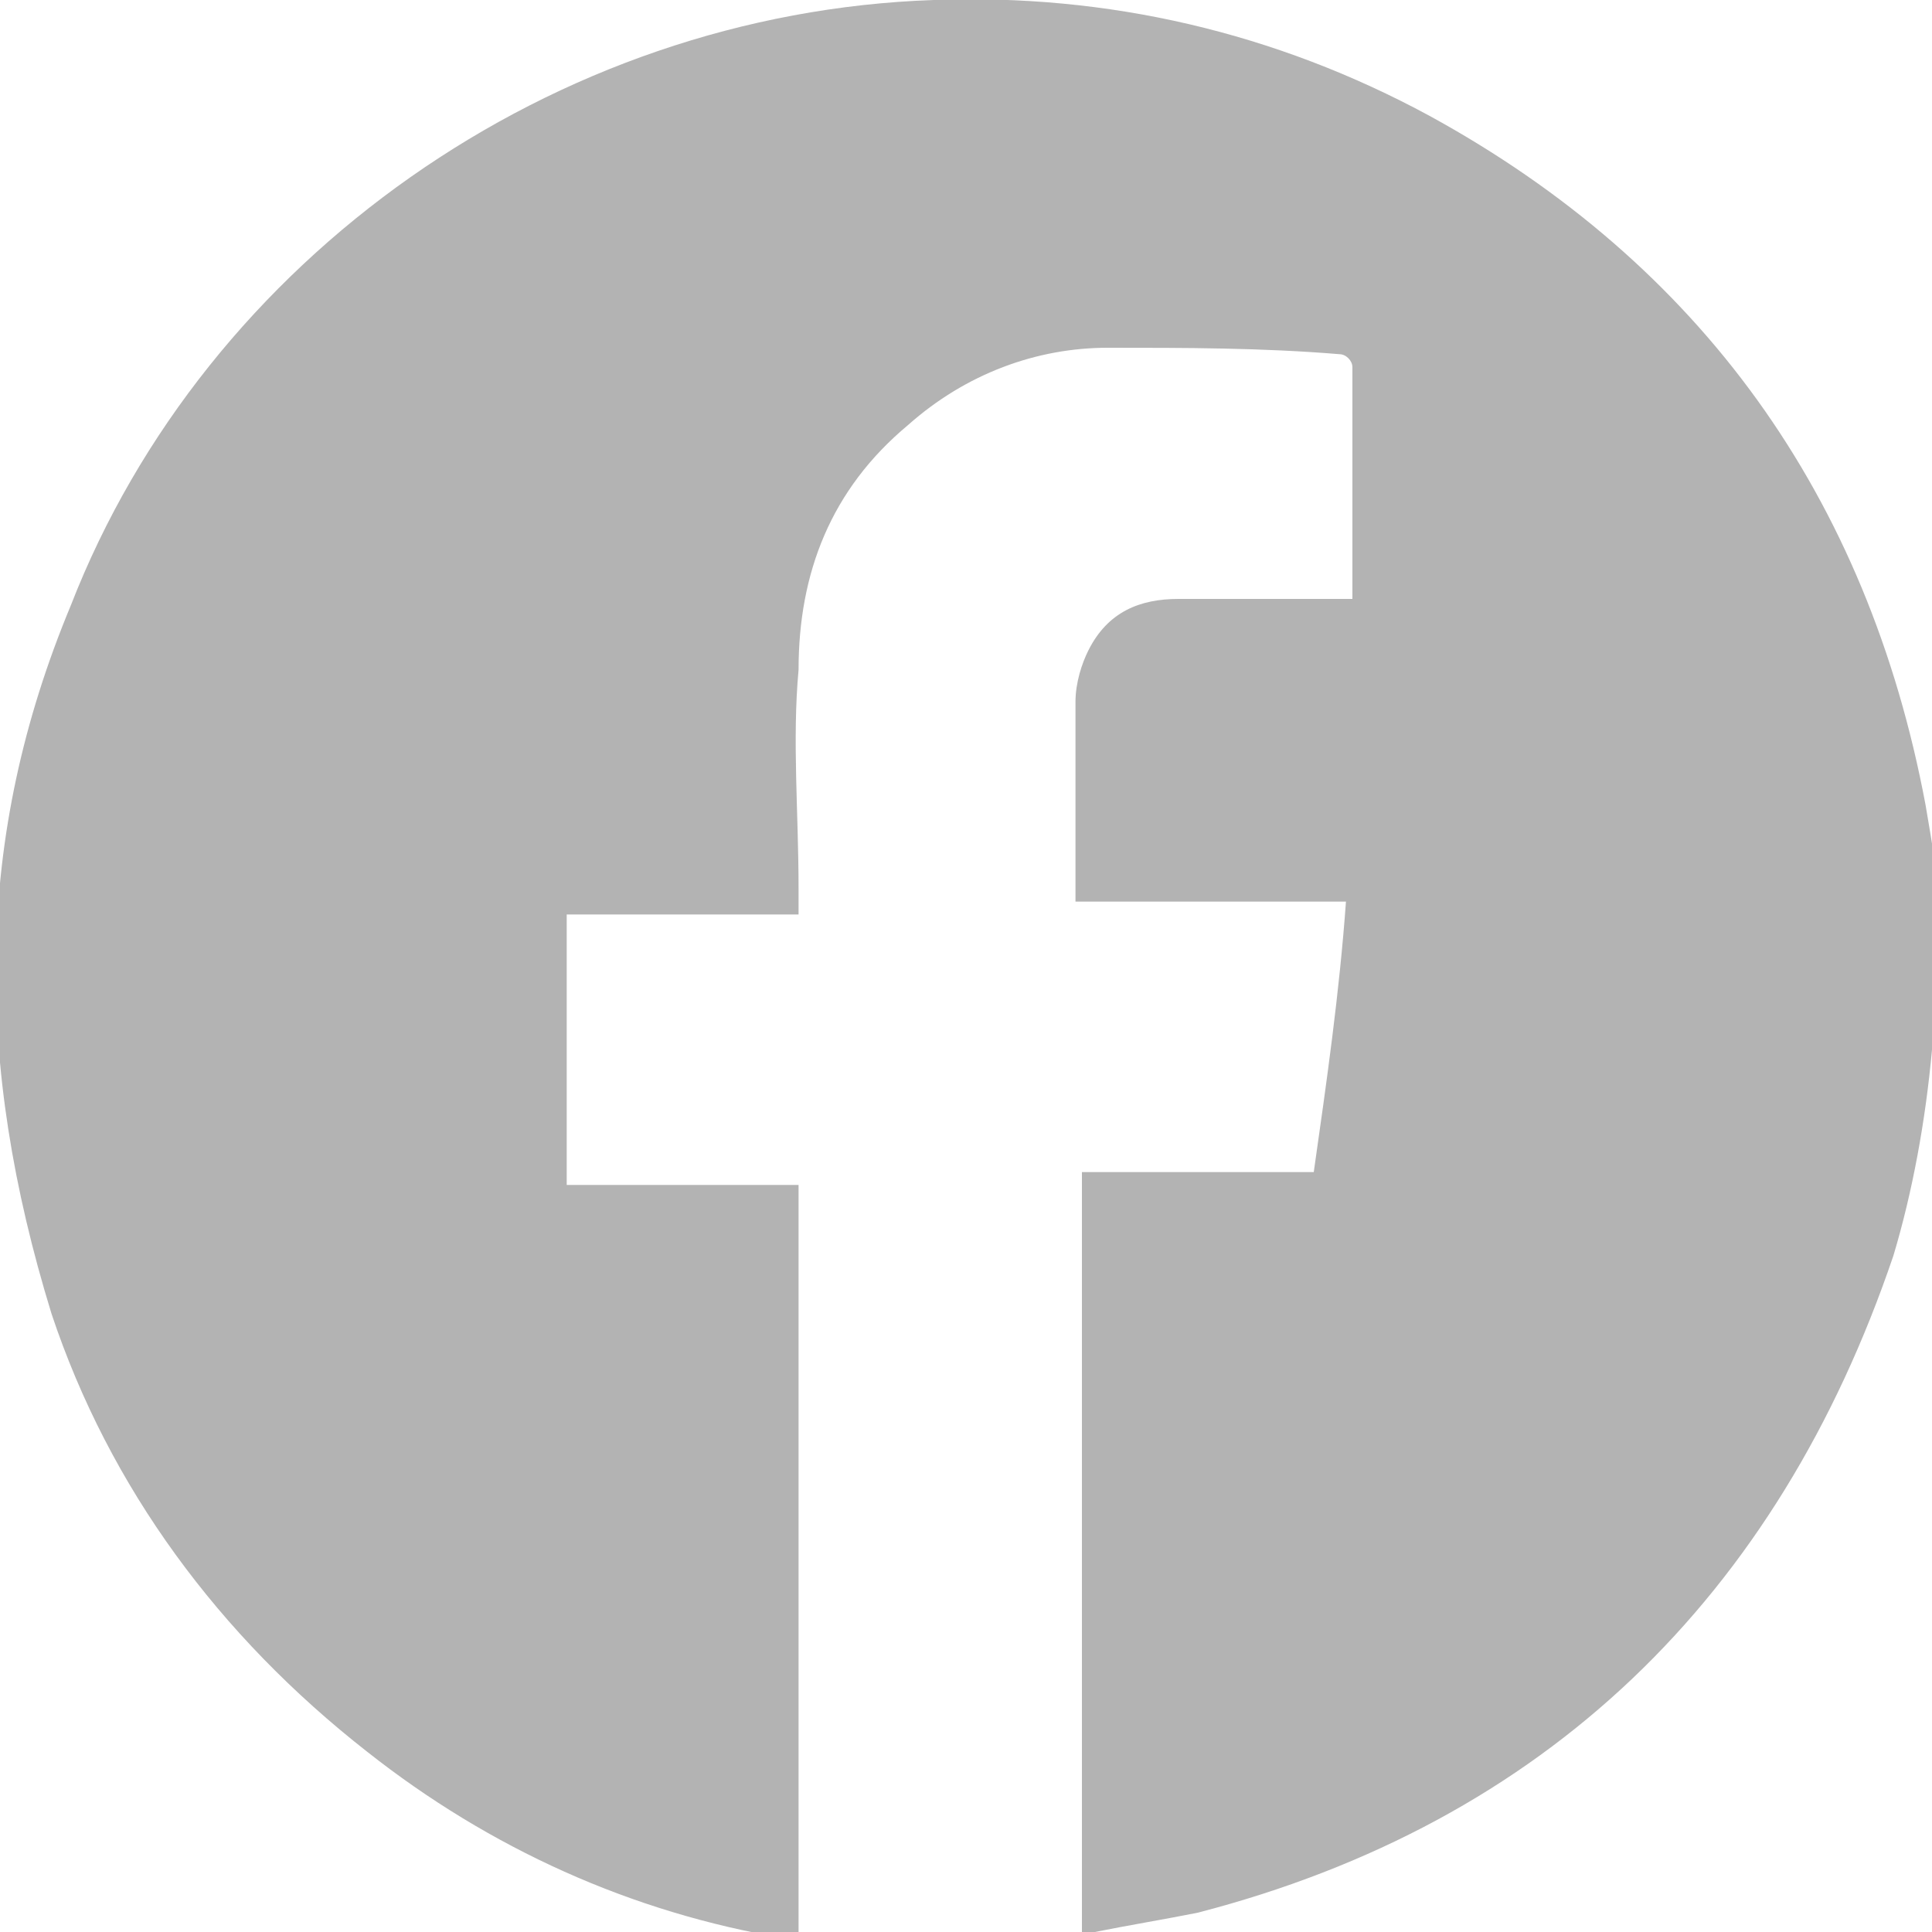
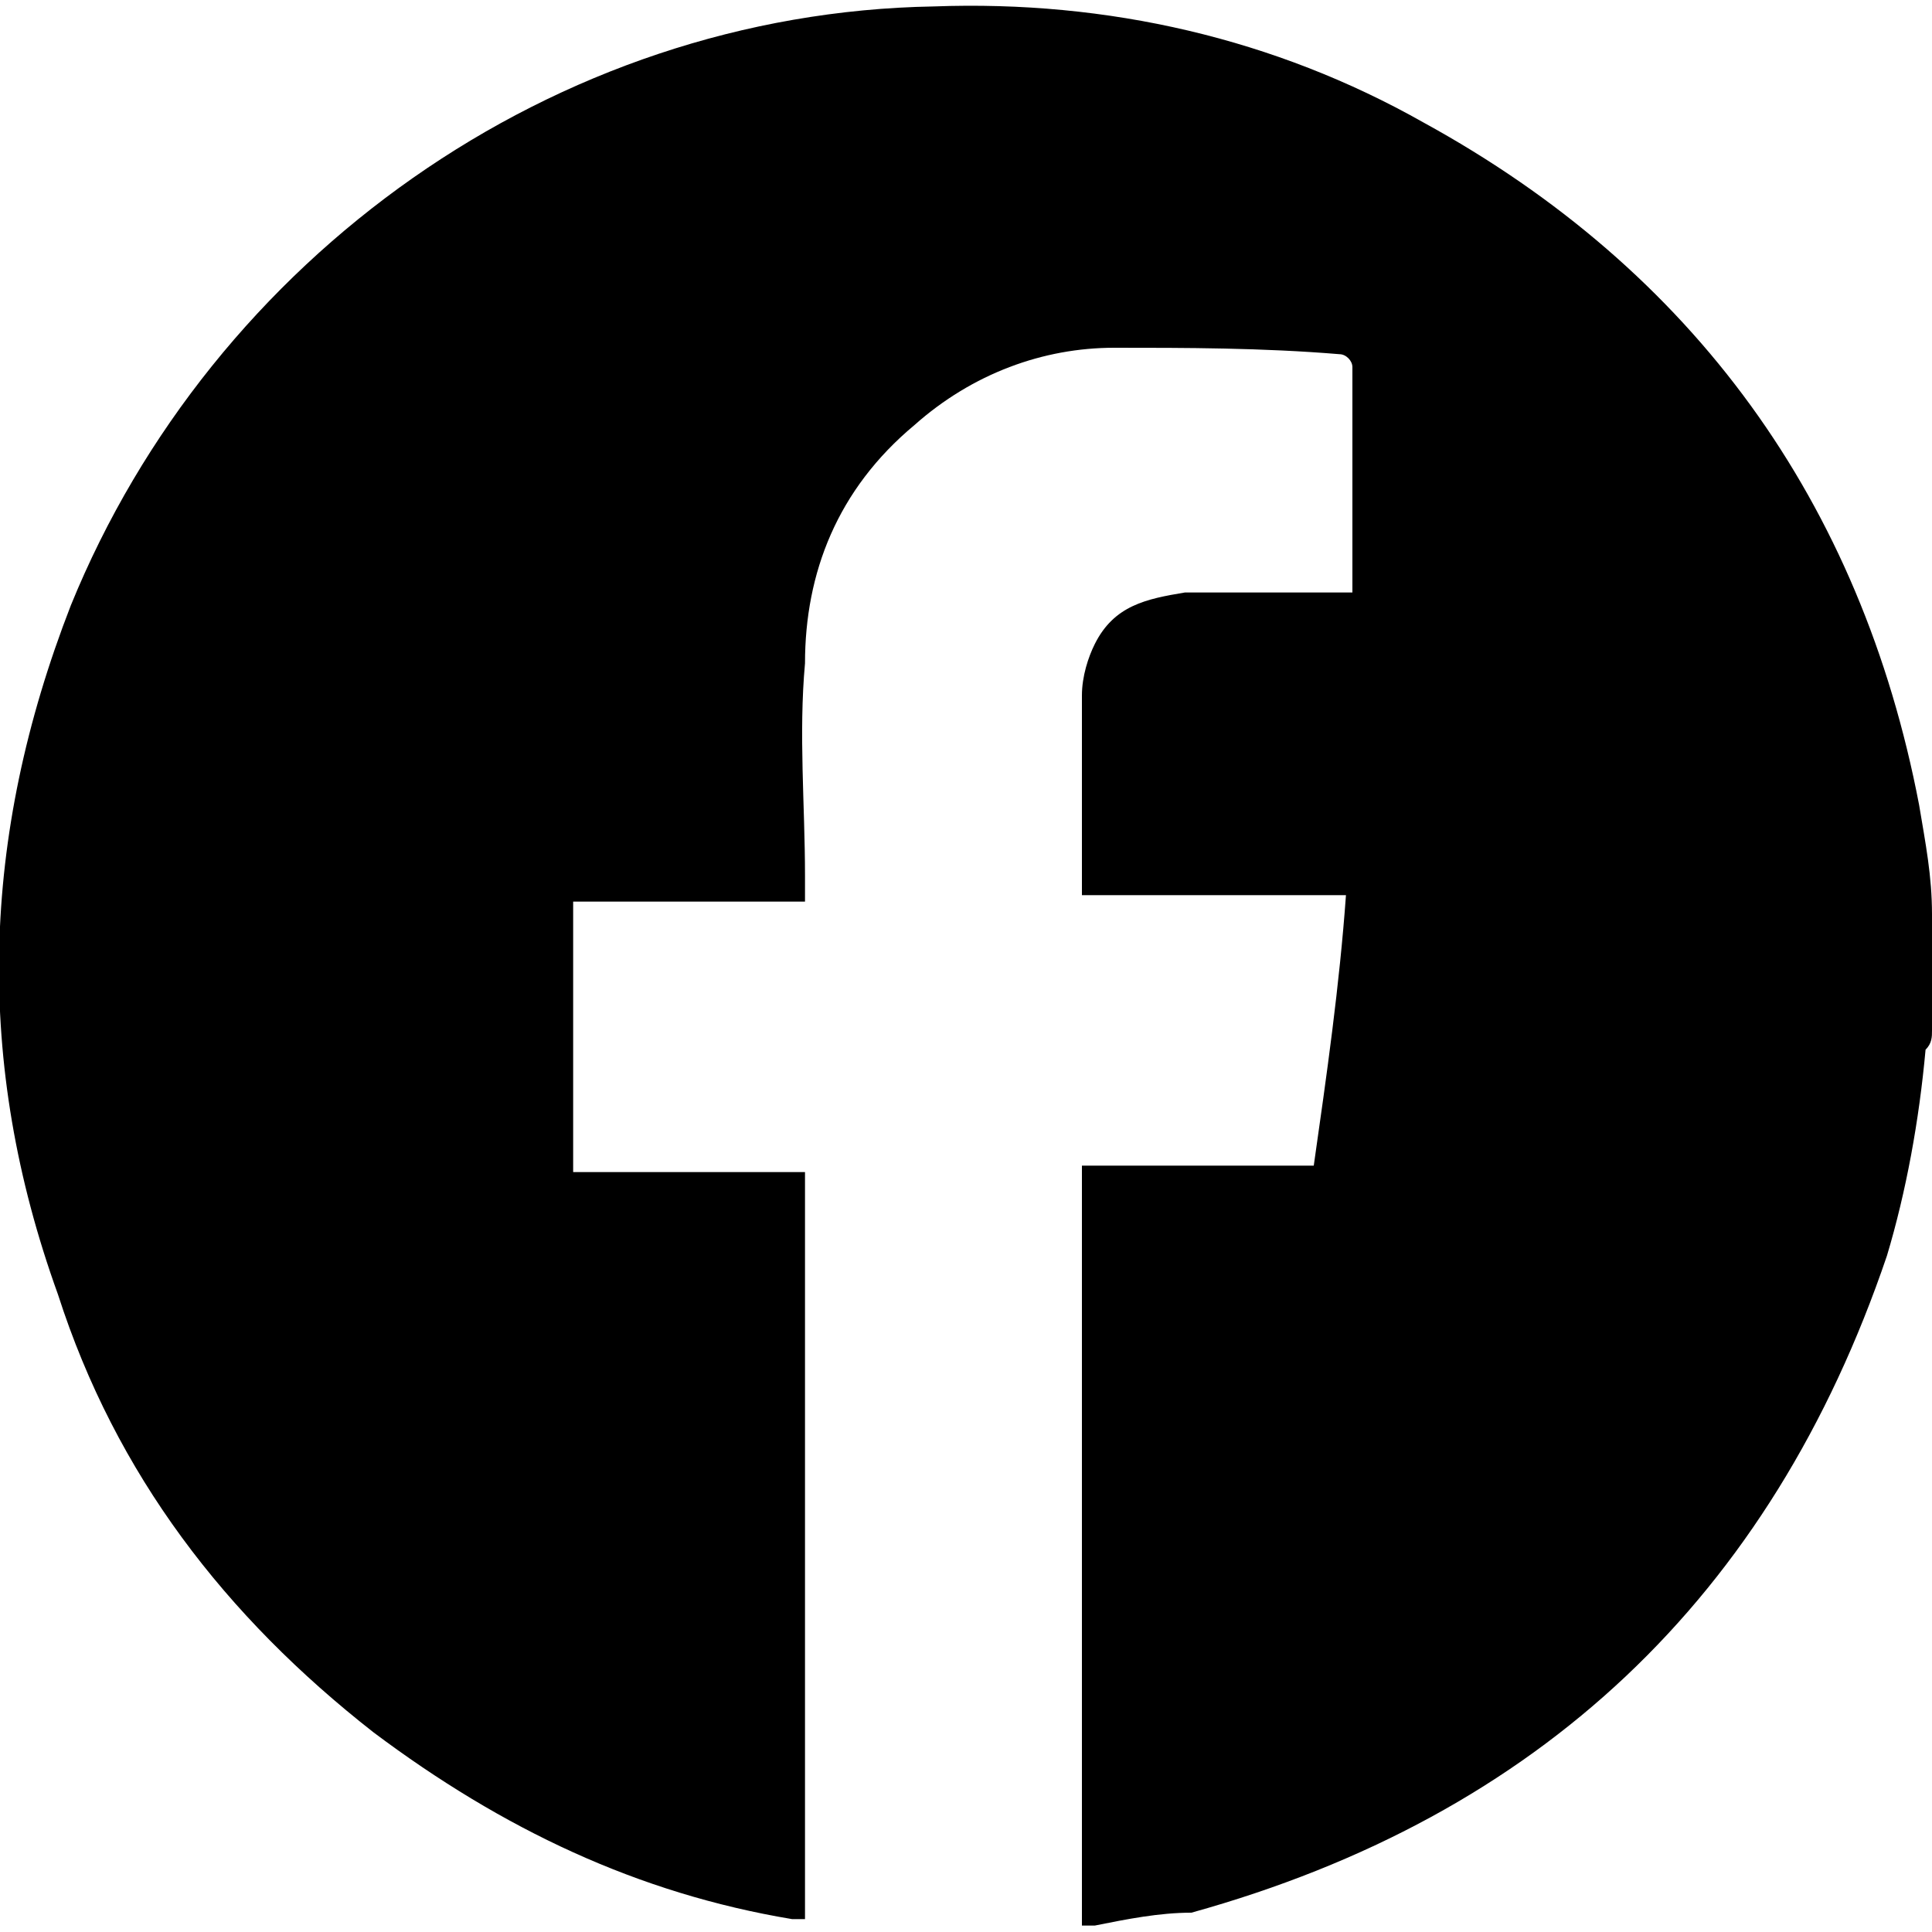
<svg xmlns="http://www.w3.org/2000/svg" version="1.1" id="Layer_1" x="0px" y="0px" viewBox="0 0 30 30" style="enable-background:new 0 0 30 30;" xml:space="preserve">
-   <style type="text/css">
- 	.st0{fill:#B3B3B3;}
- </style>
-   <g id="jQVsl8.tif">
+   <g id="jQVsl8.tif_00000124858023332588366060000016345963487472488068_">
    <g>
-       <path class="st0" d="M17,30c-0.1,0-0.1,0-0.2,0c0-3.9,0-7.8,0-11.8c1.2,0,2.4,0,3.6,0c0.2-1.4,0.4-2.8,0.5-4.2c-1.4,0-2.8,0-4.2,0    c0-1,0-2.1,0-3.1c0-0.3,0.1-0.6,0.2-0.8c0.3-0.6,0.8-0.8,1.4-0.8c0.8,0,1.6,0,2.4,0c0.1,0,0.2,0,0.3,0c0-1.2,0-2.4,0-3.6    c0-0.1-0.1-0.2-0.2-0.2c-1.2-0.1-2.4-0.1-3.6-0.1c-1.1,0-2.2,0.4-3.1,1.2c-1.2,1-1.7,2.3-1.7,3.8c-0.1,1.1,0,2.2,0,3.4    c0,0.1,0,0.2,0,0.4c-1.2,0-2.4,0-3.6,0c0,1.4,0,2.8,0,4.2c1.2,0,2.4,0,3.6,0c0,3.9,0,7.8,0,11.7c-0.1,0-0.1,0-0.2,0    c-2.4-0.4-4.6-1.4-6.5-2.9c-2.3-1.8-4-4.1-4.9-6.8C-0.4,16.5-0.4,13,1.1,9.4C3.2,4,8.6,0.2,14.5,0c2.7-0.1,5.3,0.5,7.7,1.8    c4.2,2.3,6.8,5.9,7.7,10.7c0.1,0.6,0.2,1.1,0.2,1.7c0,0.6,0,1.2,0,1.8c0,0.1,0,0.2-0.1,0.3c-0.1,1.1-0.3,2.2-0.6,3.2    c-1.8,5.3-5.4,8.8-10.8,10.2C18.1,29.8,17.5,29.9,17,30z" />
+       <path d="M17,29.9c-0.1,0-0.1,0-0.2,0c0-3.9,0-7.8,0-11.8c1.2,0,2.4,0,3.6,0c0.2-1.4,0.4-2.8,0.5-4.2c-1.4,0-2.8,0-4.1,0    c0-1,0-2,0-3.1c0-0.3,0.1-0.6,0.2-0.8c0.3-0.6,0.8-0.7,1.4-0.8c0.8,0,1.6,0,2.3,0c0.1,0,0.2,0,0.3,0c0-1.2,0-2.4,0-3.5    c0-0.1-0.1-0.2-0.2-0.2c-1.2-0.1-2.4-0.1-3.5-0.1c-1.1,0-2.2,0.4-3.1,1.2c-1.2,1-1.7,2.3-1.7,3.7c-0.1,1.1,0,2.2,0,3.3    c0,0.1,0,0.2,0,0.4c-1.2,0-2.4,0-3.6,0c0,1.4,0,2.8,0,4.2c1.2,0,2.4,0,3.6,0c0,3.9,0,7.8,0,11.6c-0.1,0-0.1,0-0.2,0    c-2.4-0.4-4.5-1.4-6.5-2.9c-2.3-1.8-4-4-4.9-6.8C-0.4,16.5-0.3,13,1.1,9.4C3.3,4,8.6,0.2,14.5,0.1c2.7-0.1,5.3,0.5,7.6,1.8    c4.2,2.3,6.8,5.9,7.7,10.6c0.1,0.6,0.2,1.1,0.2,1.7c0,0.6,0,1.2,0,1.8c0,0.1,0,0.2-0.1,0.3c-0.1,1.1-0.3,2.2-0.6,3.2    c-1.8,5.3-5.4,8.7-10.8,10.2C18,29.7,17.5,29.8,17,29.9z" />
    </g>
  </g>
</svg>
